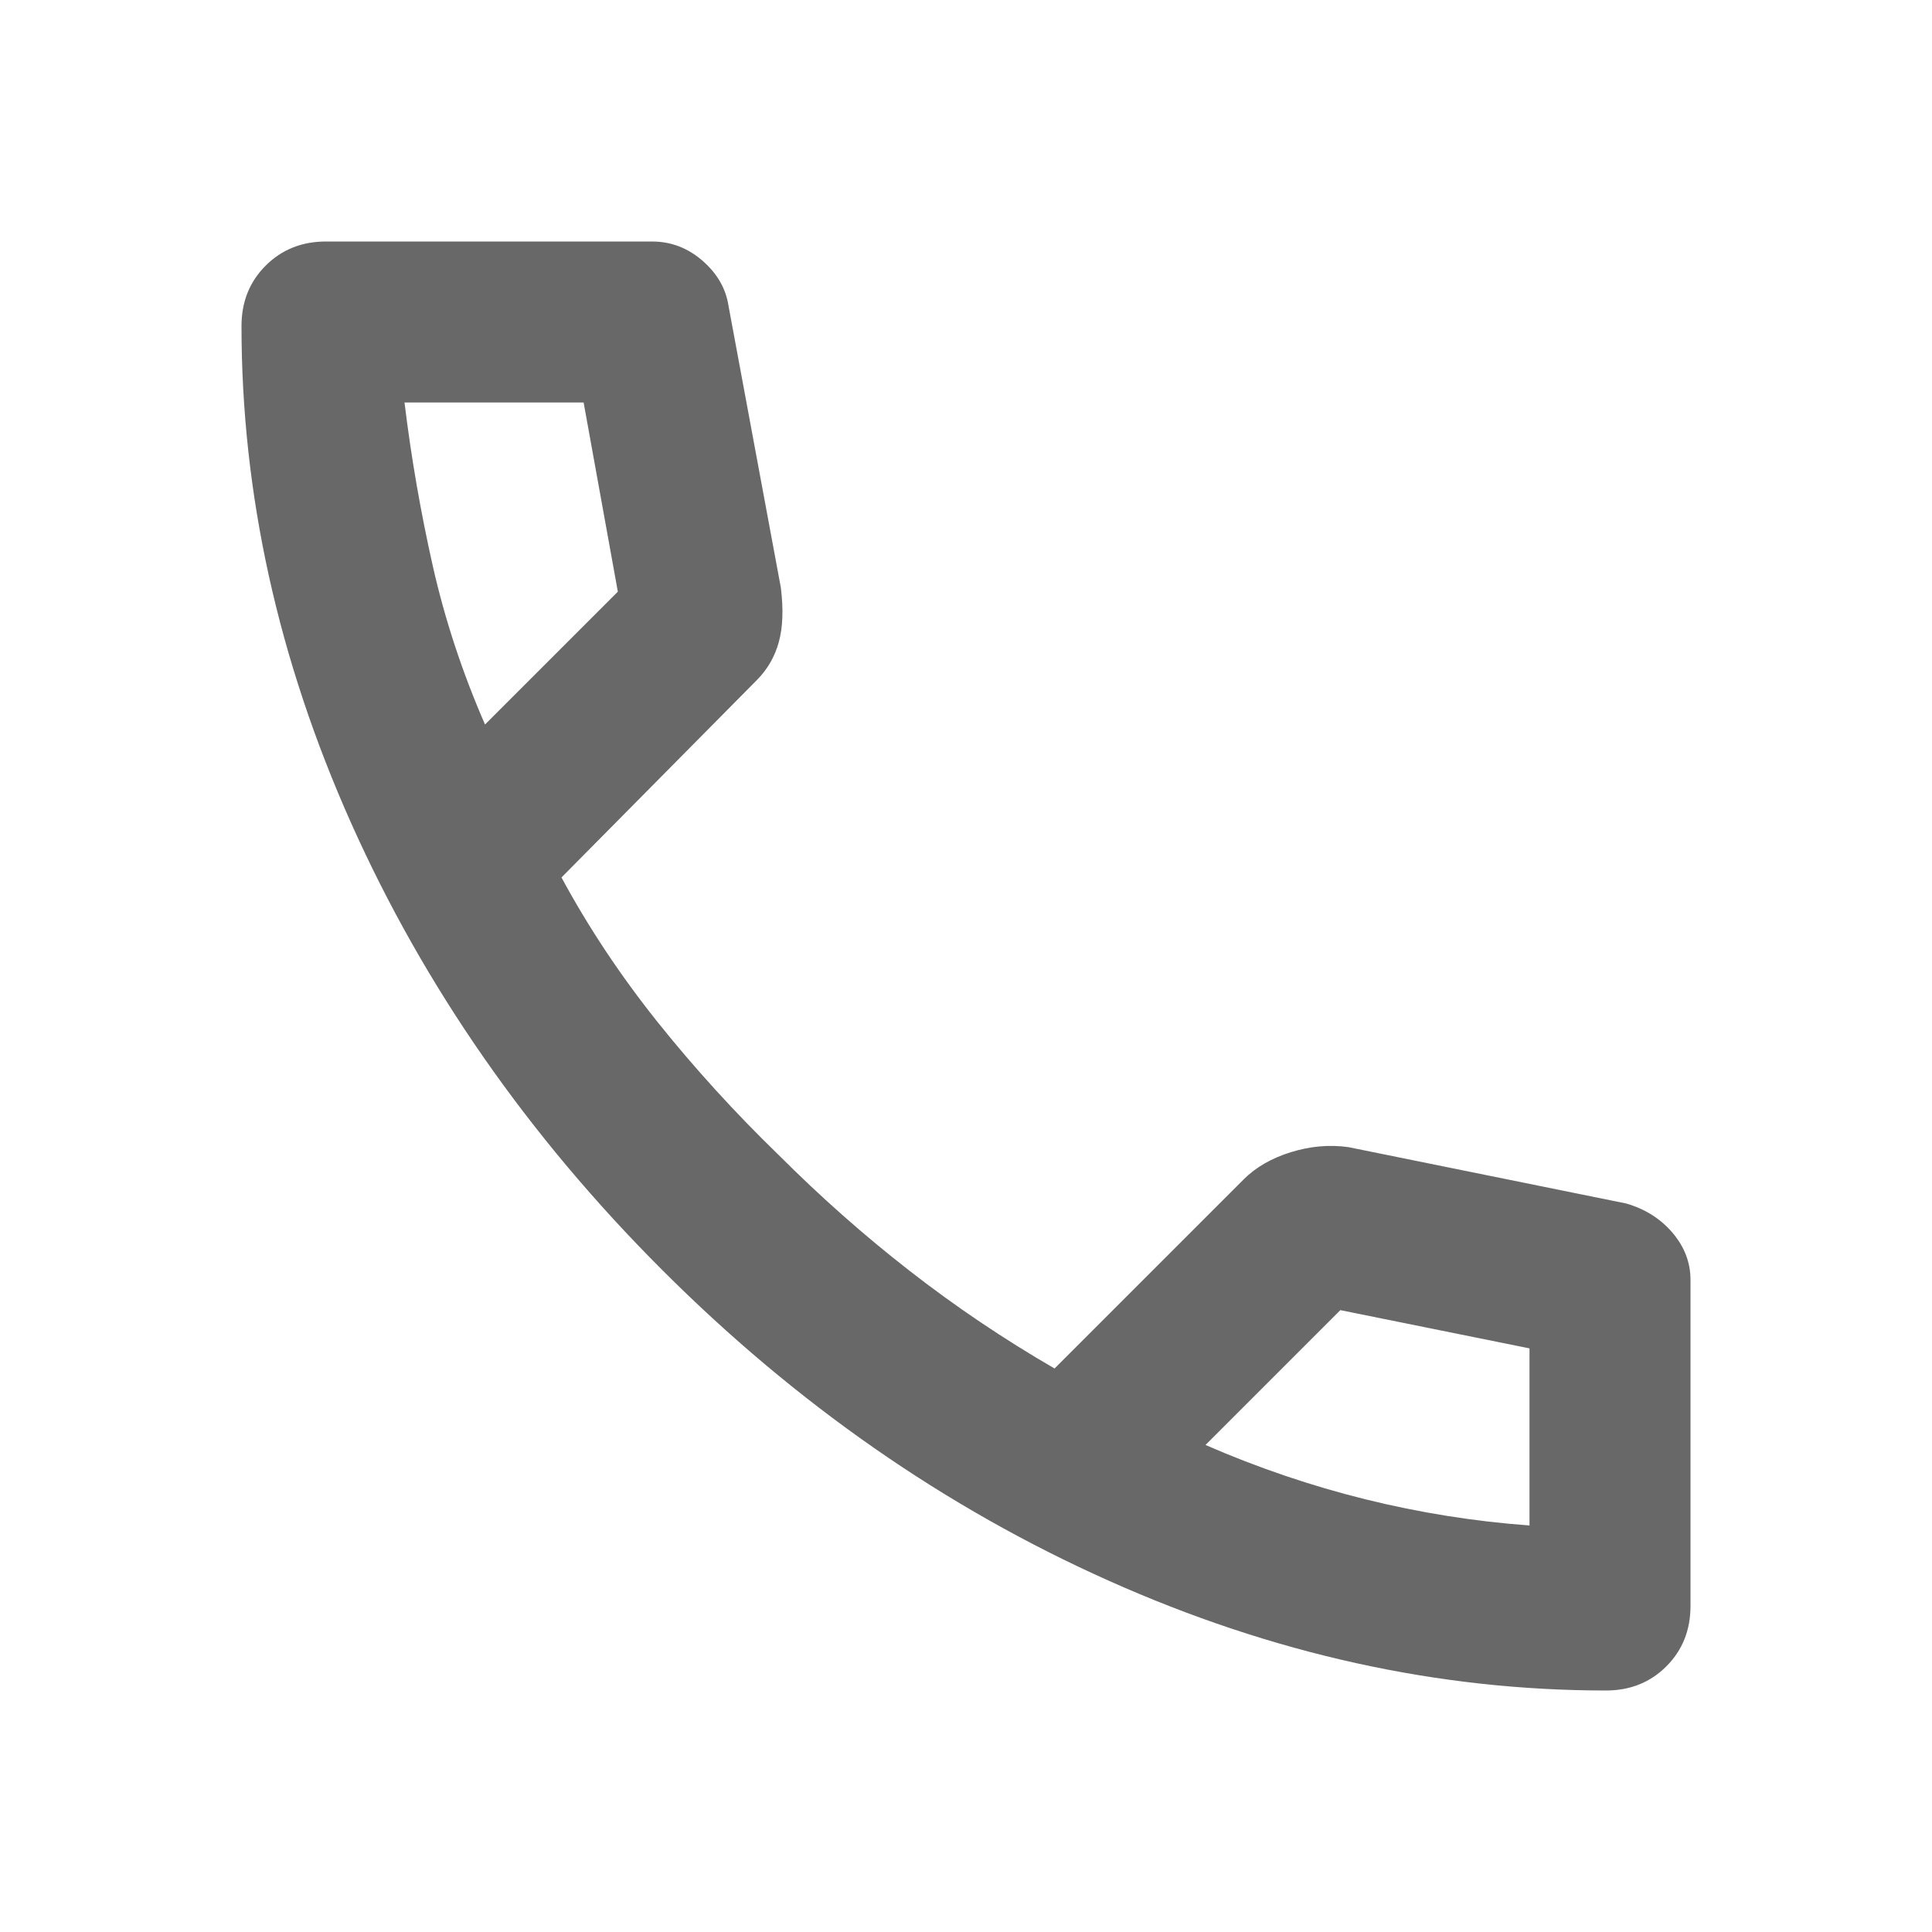
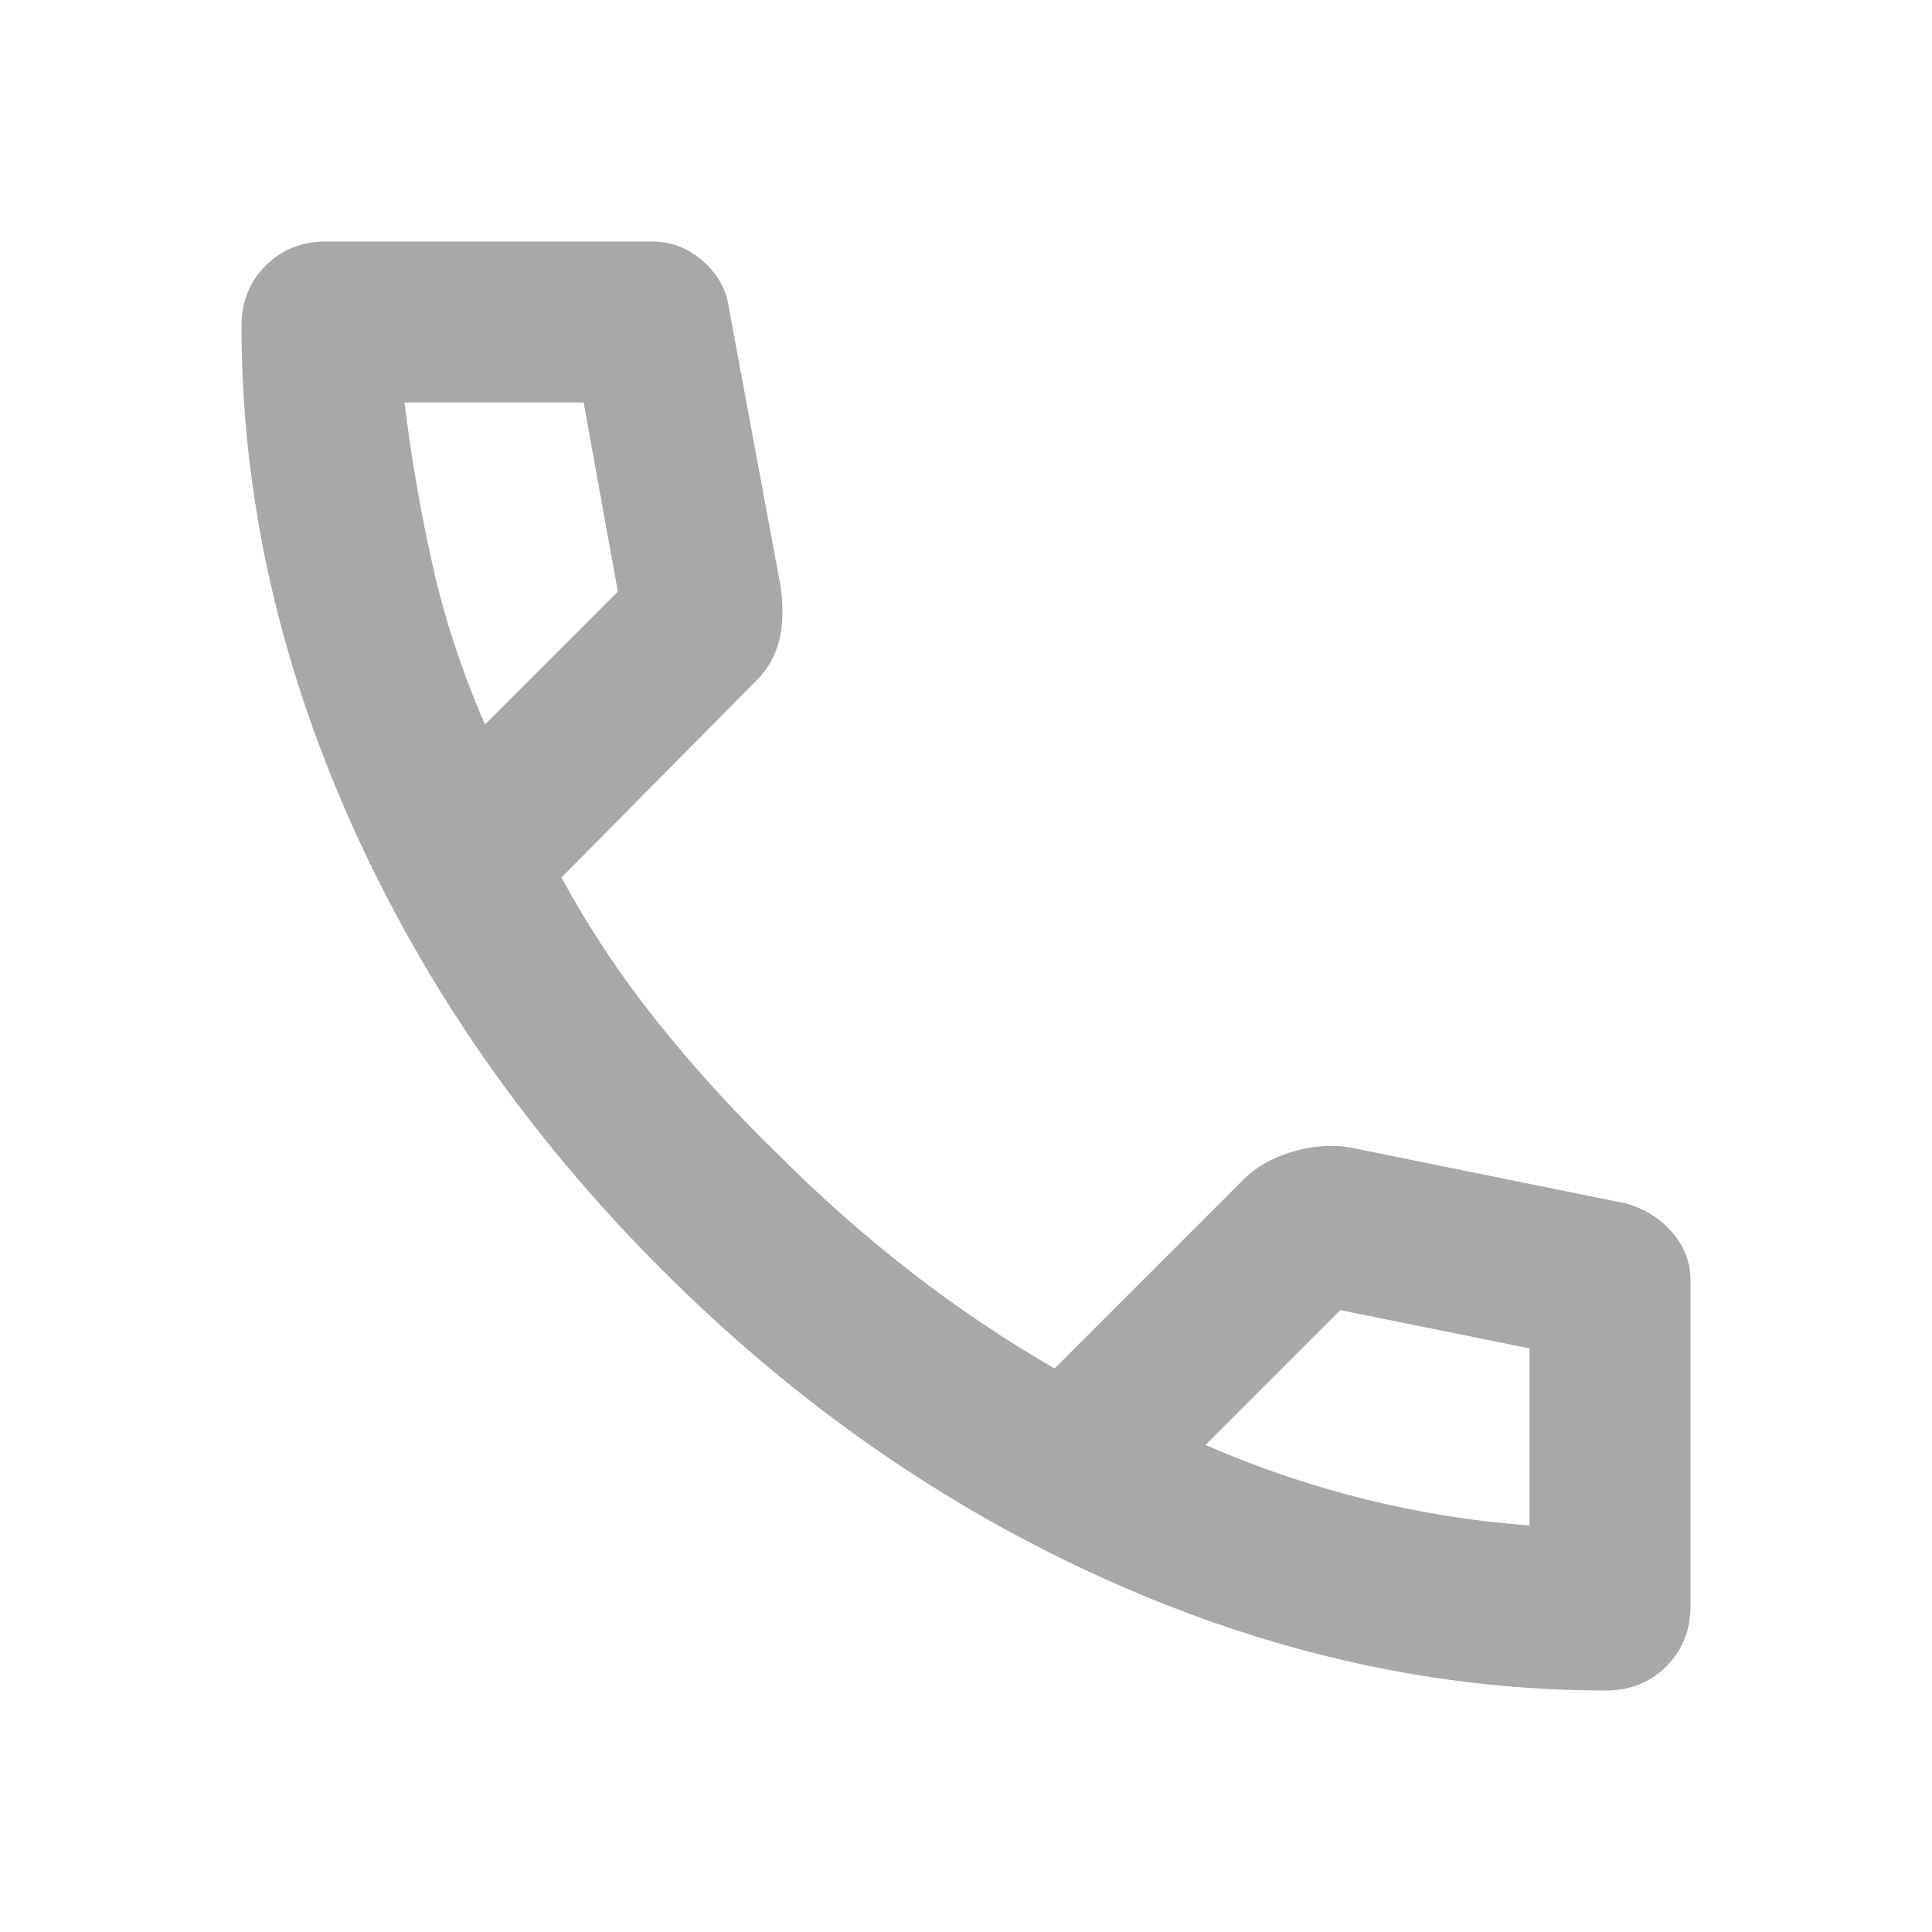
<svg xmlns="http://www.w3.org/2000/svg" width="24" height="24" viewBox="0 0 24 24" fill="none">
  <mask id="mask0_71395_17735" style="mask-type:alpha" maskUnits="userSpaceOnUse" x="0" y="0" width="24" height="24">
    <rect width="24" height="24" fill="#D9D9D9" />
  </mask>
  <g mask="url(#mask0_71395_17735)">
-     <path d="M19.95 21C17.867 21 15.808 20.546 13.775 19.637C11.742 18.729 9.892 17.442 8.225 15.775C6.558 14.108 5.271 12.258 4.362 10.225C3.454 8.192 3 6.133 3 4.05C3 3.75 3.1 3.5 3.3 3.3C3.5 3.1 3.75 3 4.05 3H8.1C8.333 3 8.542 3.079 8.725 3.237C8.908 3.396 9.017 3.583 9.05 3.8L9.7 7.3C9.733 7.567 9.725 7.792 9.675 7.975C9.625 8.158 9.533 8.317 9.4 8.45L6.975 10.9C7.308 11.517 7.704 12.113 8.162 12.688C8.621 13.262 9.125 13.817 9.675 14.35C10.192 14.867 10.733 15.346 11.3 15.787C11.867 16.229 12.467 16.633 13.1 17L15.45 14.65C15.6 14.5 15.796 14.387 16.038 14.312C16.279 14.238 16.517 14.217 16.75 14.25L20.2 14.95C20.433 15.017 20.625 15.137 20.775 15.312C20.925 15.488 21 15.683 21 15.9V19.95C21 20.25 20.9 20.5 20.7 20.7C20.5 20.9 20.25 21 19.95 21ZM6.025 9L7.675 7.35L7.25 5H5.025C5.108 5.683 5.225 6.358 5.375 7.025C5.525 7.692 5.742 8.35 6.025 9ZM14.975 17.95C15.625 18.233 16.288 18.458 16.962 18.625C17.637 18.792 18.317 18.9 19 18.95V16.75L16.65 16.275L14.975 17.95Z" fill="#686868" />
+     <path d="M19.95 21C17.867 21 15.808 20.546 13.775 19.637C11.742 18.729 9.892 17.442 8.225 15.775C6.558 14.108 5.271 12.258 4.362 10.225C3.454 8.192 3 6.133 3 4.05C3 3.75 3.1 3.5 3.3 3.3C3.5 3.1 3.75 3 4.05 3H8.1C8.333 3 8.542 3.079 8.725 3.237C8.908 3.396 9.017 3.583 9.05 3.8L9.7 7.3C9.733 7.567 9.725 7.792 9.675 7.975C9.625 8.158 9.533 8.317 9.4 8.45L6.975 10.9C7.308 11.517 7.704 12.113 8.162 12.688C8.621 13.262 9.125 13.817 9.675 14.35C10.192 14.867 10.733 15.346 11.3 15.787C11.867 16.229 12.467 16.633 13.1 17L15.45 14.65C15.6 14.5 15.796 14.387 16.038 14.312C16.279 14.238 16.517 14.217 16.75 14.25L20.2 14.95C20.433 15.017 20.625 15.137 20.775 15.312C20.925 15.488 21 15.683 21 15.9V19.95C21 20.25 20.9 20.5 20.7 20.7C20.5 20.9 20.25 21 19.95 21ZM6.025 9L7.675 7.35L7.25 5H5.025C5.108 5.683 5.225 6.358 5.375 7.025C5.525 7.692 5.742 8.35 6.025 9ZM14.975 17.95C15.625 18.233 16.288 18.458 16.962 18.625C17.637 18.792 18.317 18.9 19 18.95V16.75L16.65 16.275L14.975 17.95Z" fill="#A8A8A8" />
  </g>
</svg>
